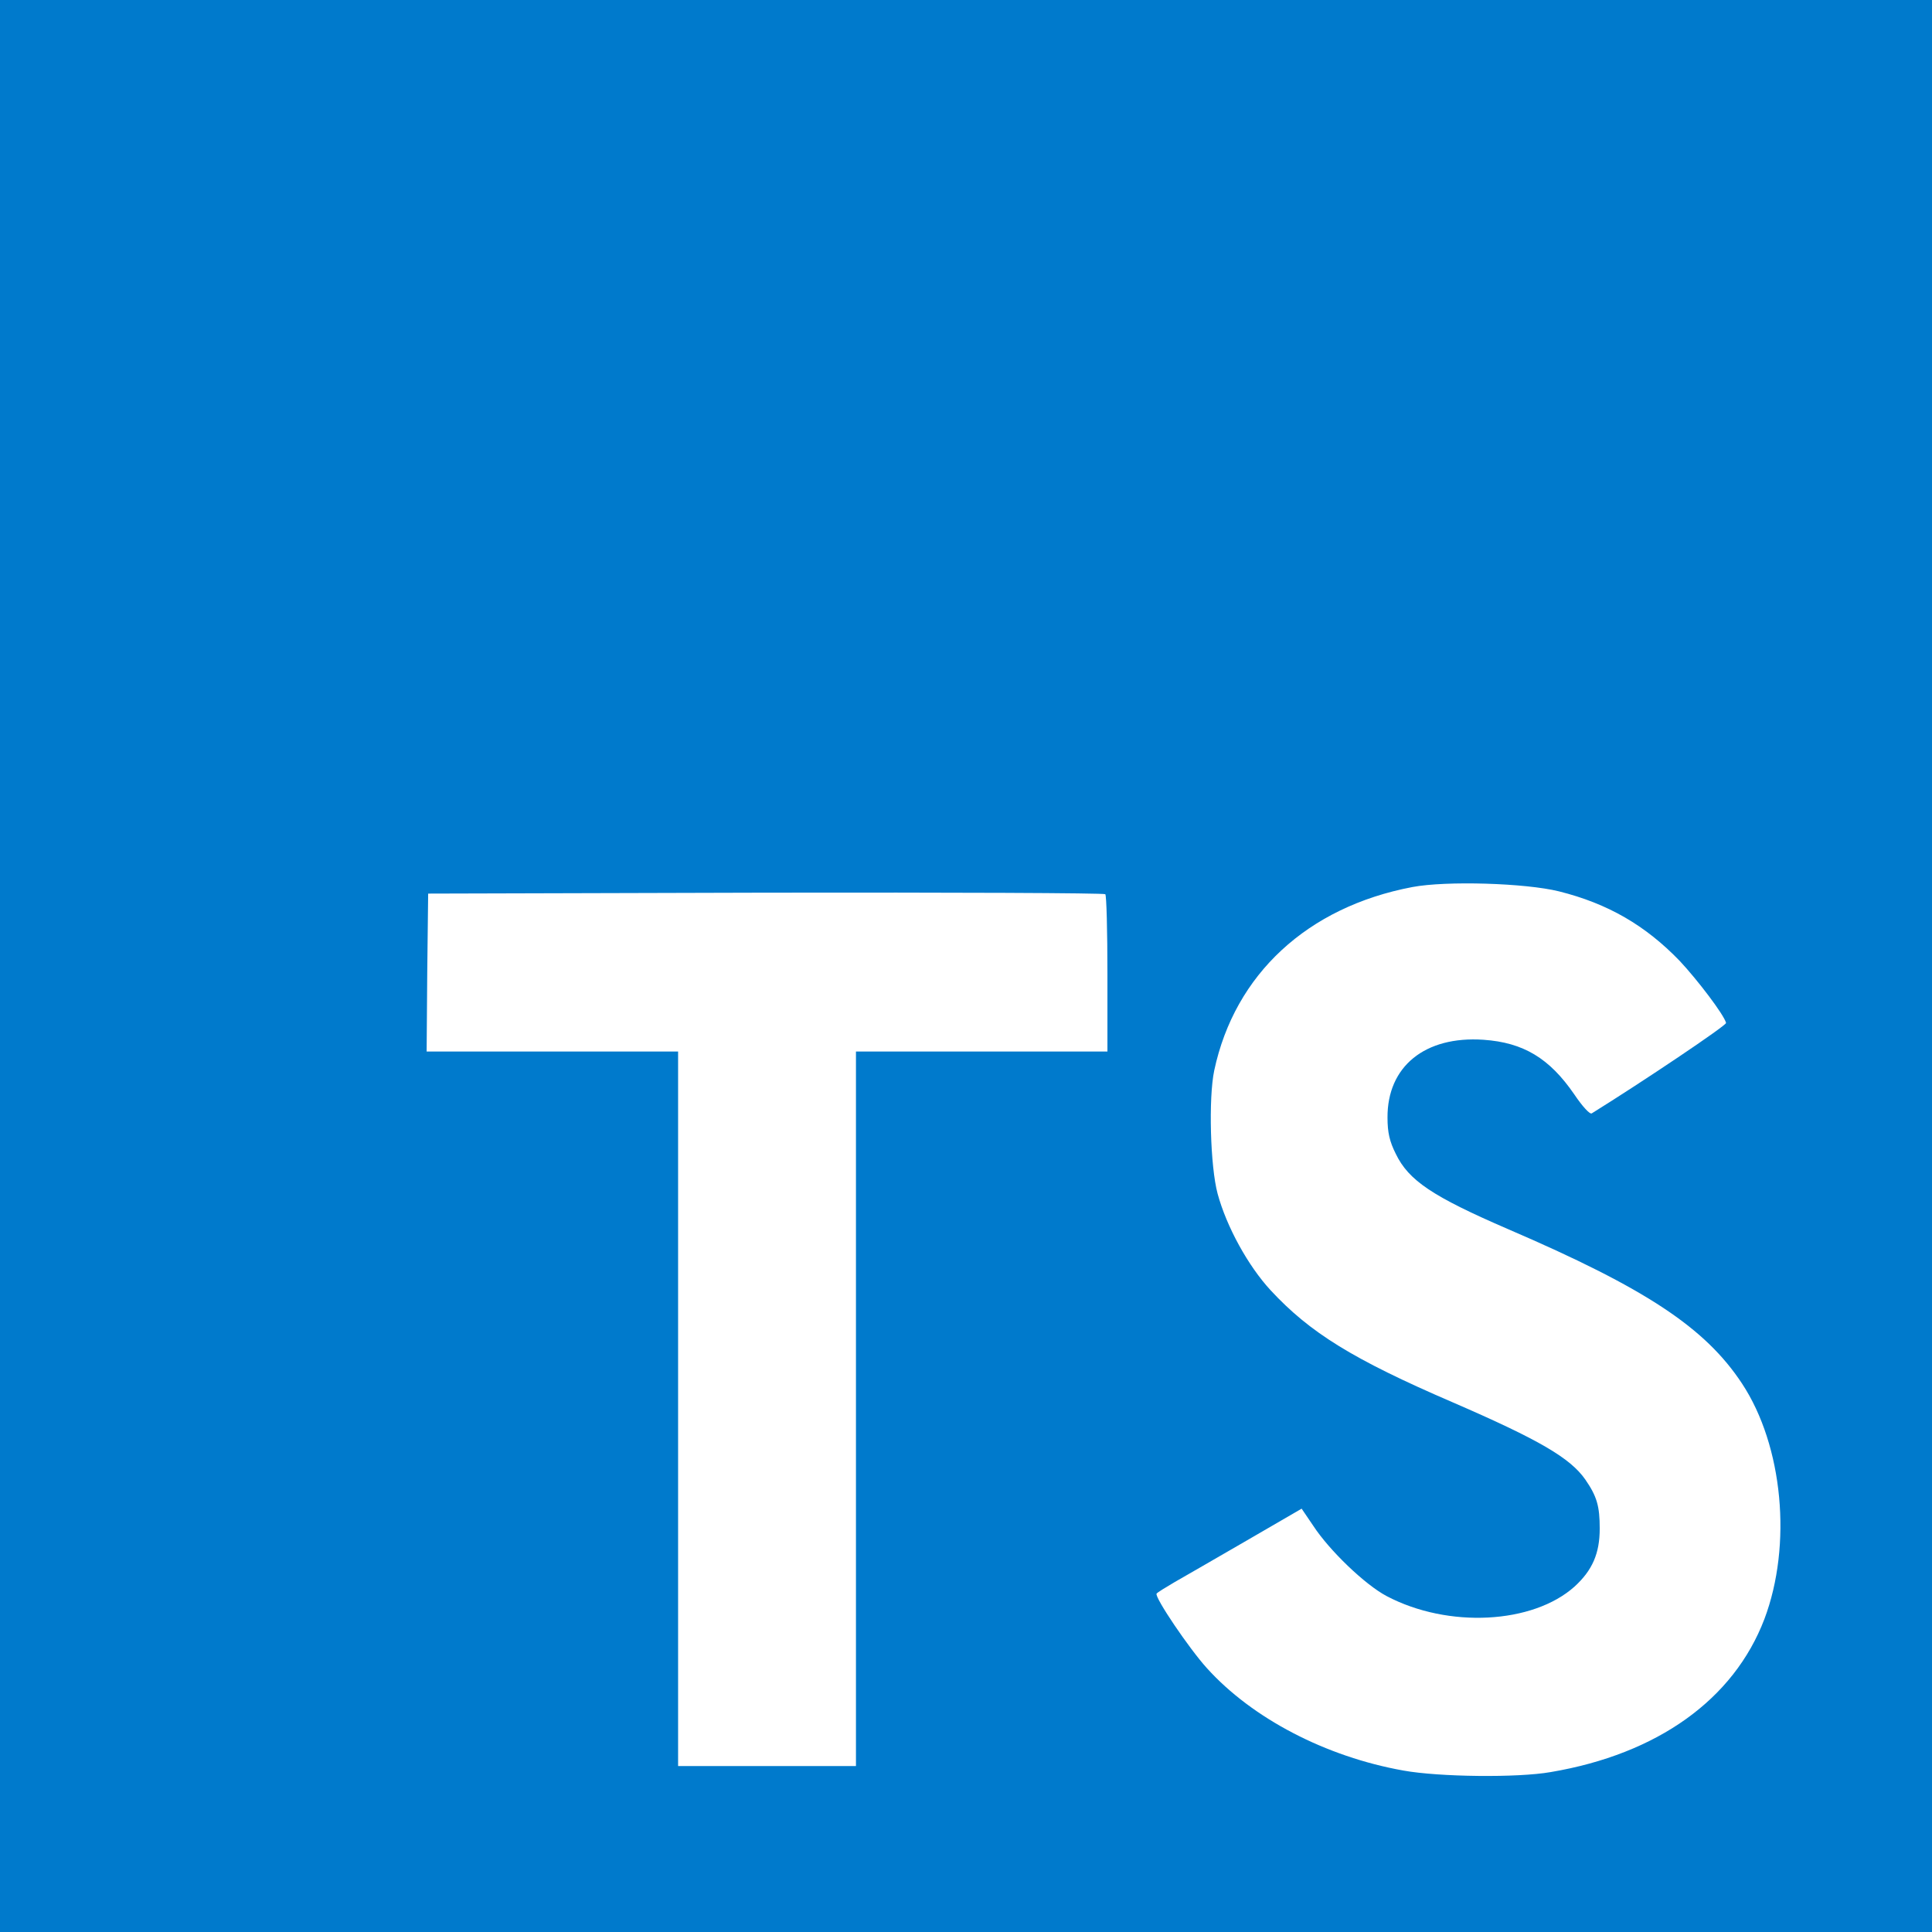
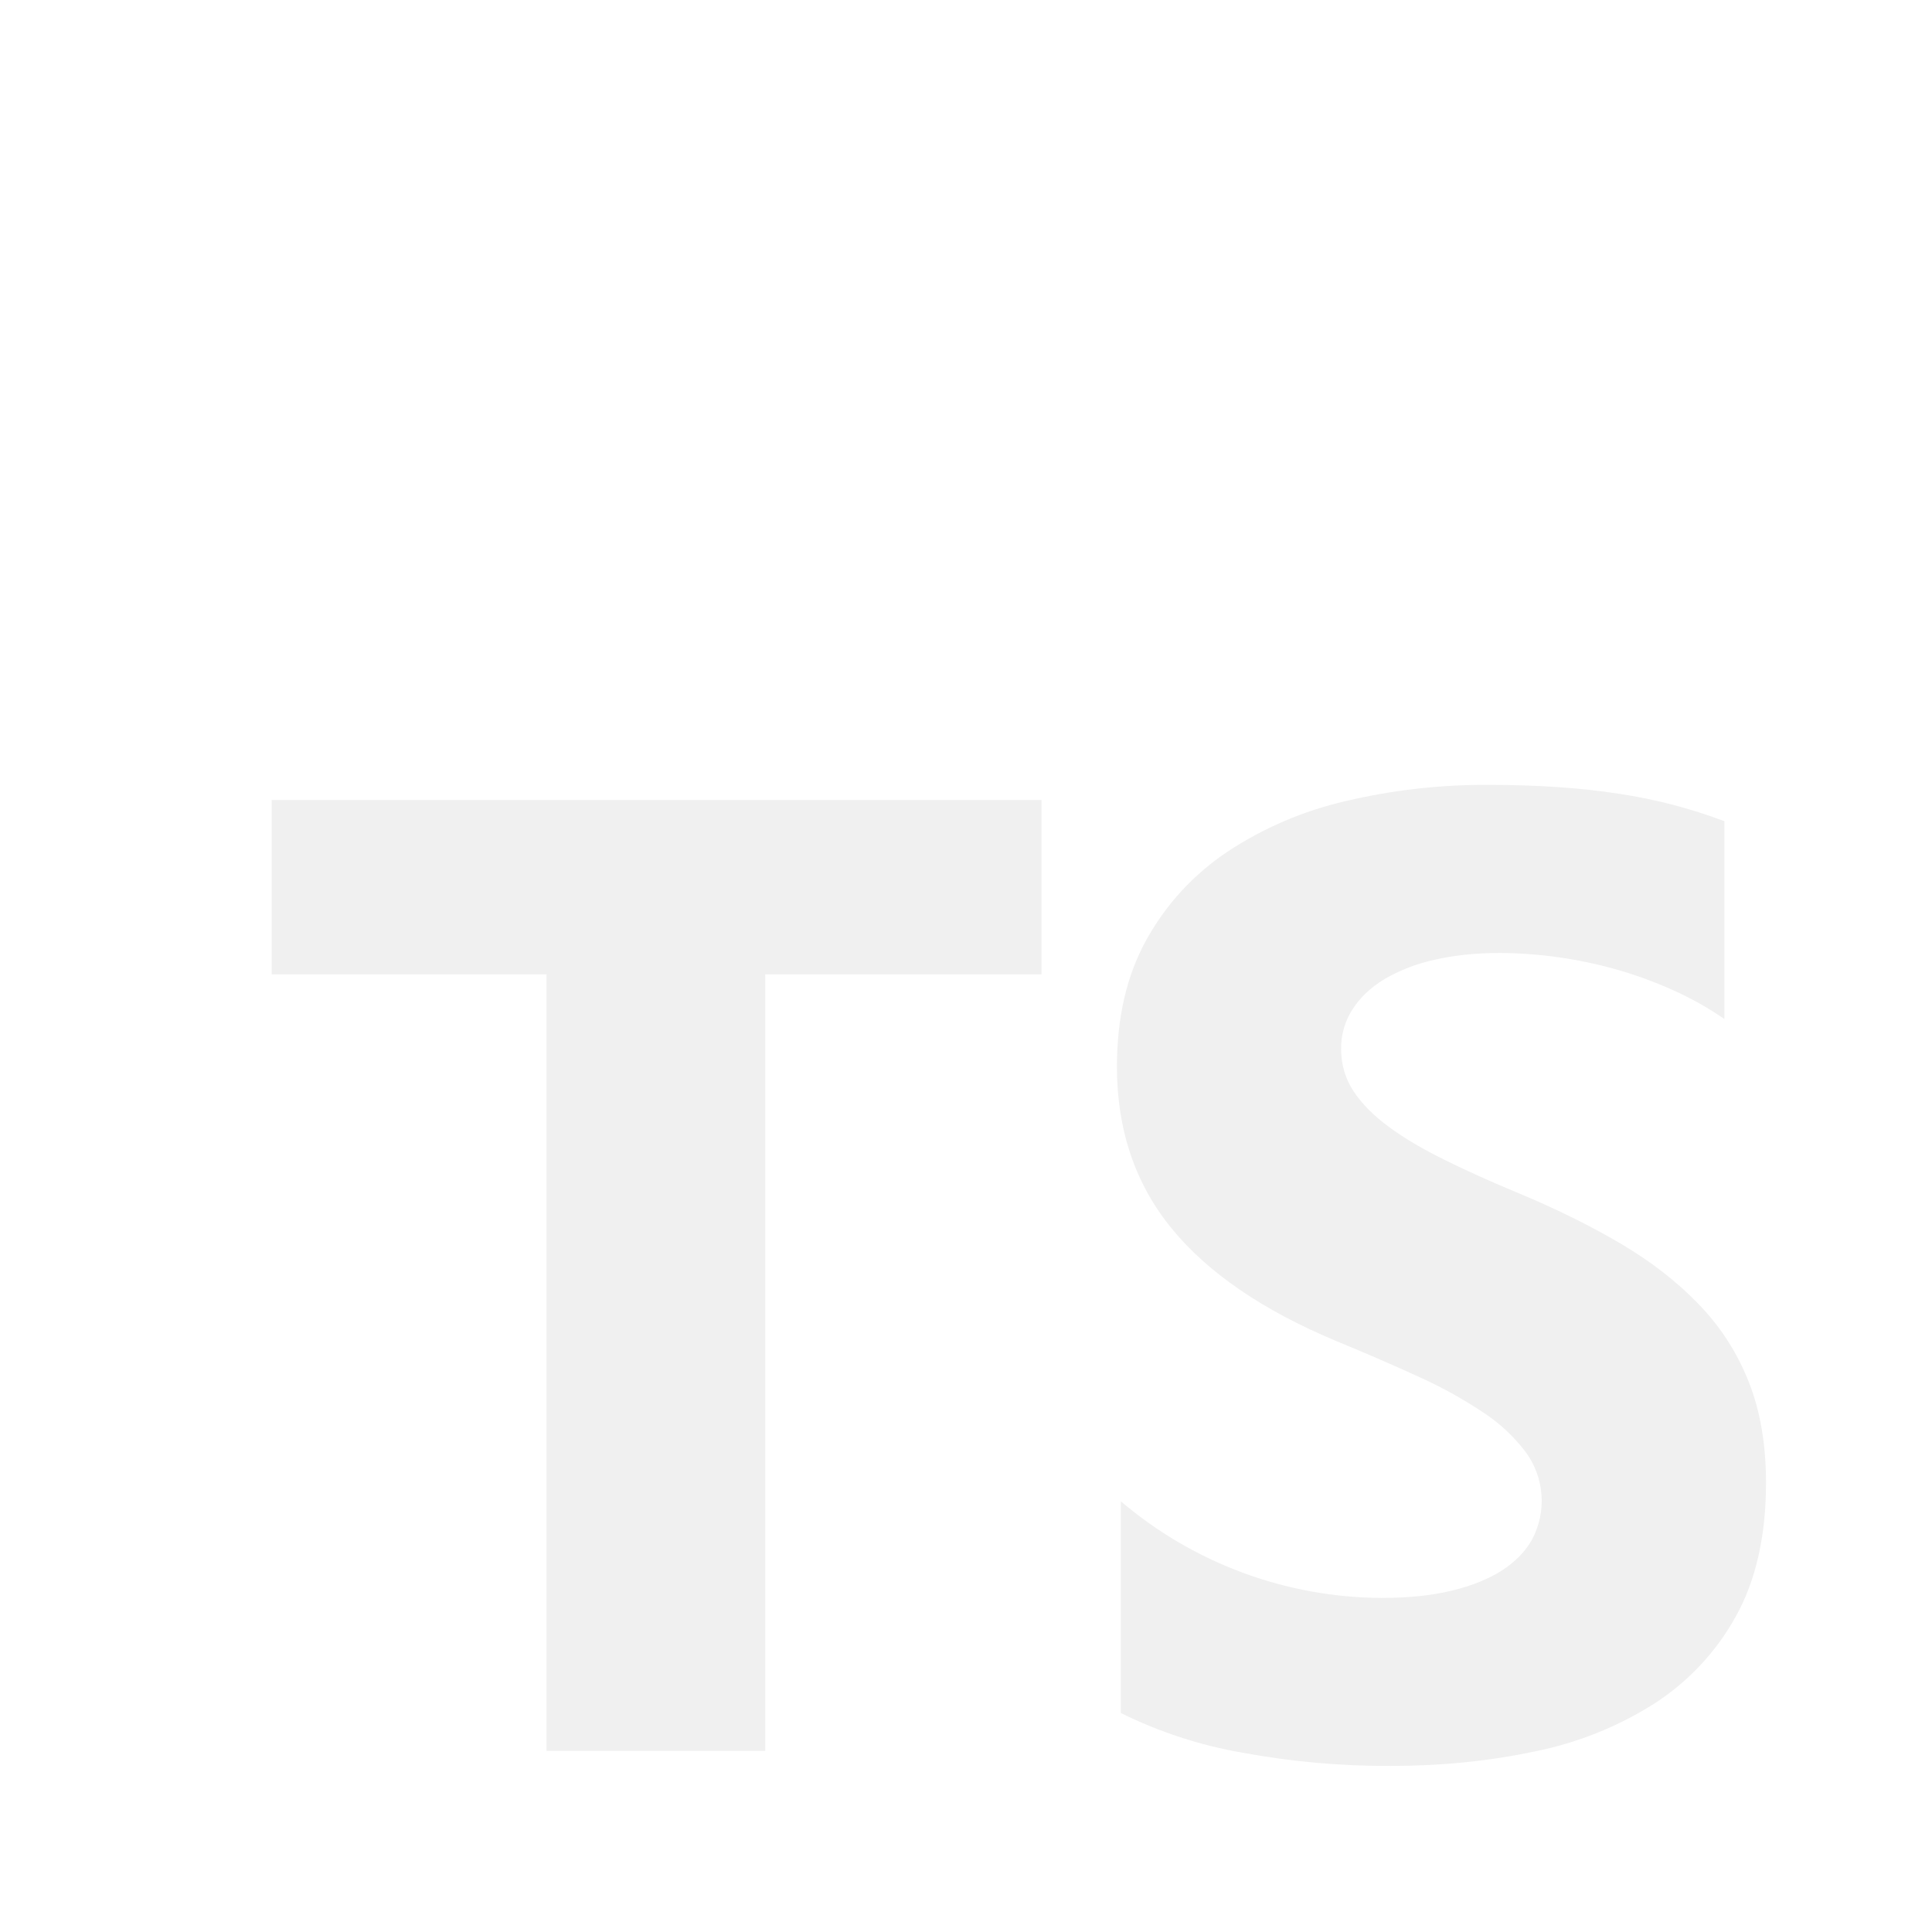
- <svg xmlns="http://www.w3.org/2000/svg" aria-hidden="true" role="img" class="iconify iconify--logos" width="32" height="32" preserveAspectRatio="xMidYMid meet" viewBox="0 0 256 256">
-   <path fill="#007ACC" d="M0 128v128h256V0H0z" />
-   <path fill="#FFF" d="m56.612 128.85l-.081 10.483h33.32v94.68h23.568v-94.68h33.321v-10.28c0-5.69-.122-10.444-.284-10.566c-.122-.162-20.4-.244-44.983-.203l-44.74.122l-.121 10.443Zm149.955-10.742c6.501 1.625 11.459 4.51 16.01 9.224c2.357 2.52 5.851 7.111 6.136 8.208c.08.325-11.053 7.802-17.798 11.988c-.244.162-1.22-.894-2.317-2.52c-3.291-4.795-6.745-6.867-12.028-7.233c-7.76-.528-12.759 3.535-12.718 10.321c0 1.992.284 3.17 1.097 4.795c1.707 3.536 4.876 5.649 14.832 9.956c18.326 7.883 26.168 13.084 31.045 20.48c5.445 8.249 6.664 21.415 2.966 31.208c-4.063 10.646-14.14 17.879-28.323 20.276c-4.388.772-14.79.65-19.504-.203c-10.28-1.828-20.033-6.908-26.047-13.572c-2.357-2.6-6.949-9.387-6.664-9.874c.122-.163 1.178-.813 2.356-1.504c1.138-.65 5.446-3.129 9.509-5.485l7.355-4.267l1.544 2.276c2.154 3.29 6.867 7.801 9.712 9.305c8.167 4.307 19.383 3.698 24.909-1.26c2.357-2.153 3.332-4.388 3.332-7.68c0-2.966-.366-4.266-1.91-6.501c-1.99-2.845-6.054-5.242-17.595-10.24c-13.206-5.69-18.895-9.224-24.096-14.832c-3.007-3.25-5.852-8.452-7.03-12.8c-.975-3.617-1.22-12.678-.447-16.335c2.723-12.76 12.353-21.659 26.25-24.3c4.51-.853 14.994-.528 19.424.569Z" />
+ <svg xmlns="http://www.w3.org/2000/svg" viewBox="0 0 24 24" fill="#fff">
+   <path d="M1.125 0H0v24h24V0zm17.363 9.75c.612 0 1.154.037 1.627.111a6.38 6.38 0 0 1 1.306.34v2.458a3.95 3.95 0 0 0-.643-.361 5.093 5.093 0 0 0-.717-.26 5.453 5.453 0 0 0-1.426-.2c-.3 0-.573.028-.819.086a2.1 2.1 0 0 0-.623.242c-.17.104-.3.229-.393.374a.888.888 0 0 0-.14.49c0 .196.053.373.156.529.104.156.252.304.443.444s.423.276.696.41c.273.135.582.274.926.416.47.197.892.407 1.266.628.374.222.695.473.963.753.268.279.472.598.614.957.142.359.214.776.214 1.253 0 .657-.125 1.21-.373 1.656a3.033 3.033 0 0 1-1.012 1.085 4.38 4.38 0 0 1-1.487.596c-.566.12-1.163.18-1.79.18a9.916 9.916 0 0 1-1.84-.164 5.544 5.544 0 0 1-1.512-.493v-2.63a5.033 5.033 0 0 0 3.237 1.2c.333 0 .624-.03.872-.09.249-.06.456-.144.623-.25.166-.108.29-.234.373-.38a1.023 1.023 0 0 0-.074-1.089 2.12 2.12 0 0 0-.537-.5 5.597 5.597 0 0 0-.807-.444 27.72 27.72 0 0 0-1.007-.436c-.918-.383-1.602-.852-2.053-1.405-.45-.553-.676-1.222-.676-2.005 0-.614.123-1.141.369-1.582.246-.441.58-.804 1.004-1.089a4.494 4.494 0 0 1 1.47-.629 7.536 7.536 0 0 1 1.77-.201zm-15.113.188h9.563v2.166H9.506v9.646H6.789v-9.646H3.375z" />
</svg>
